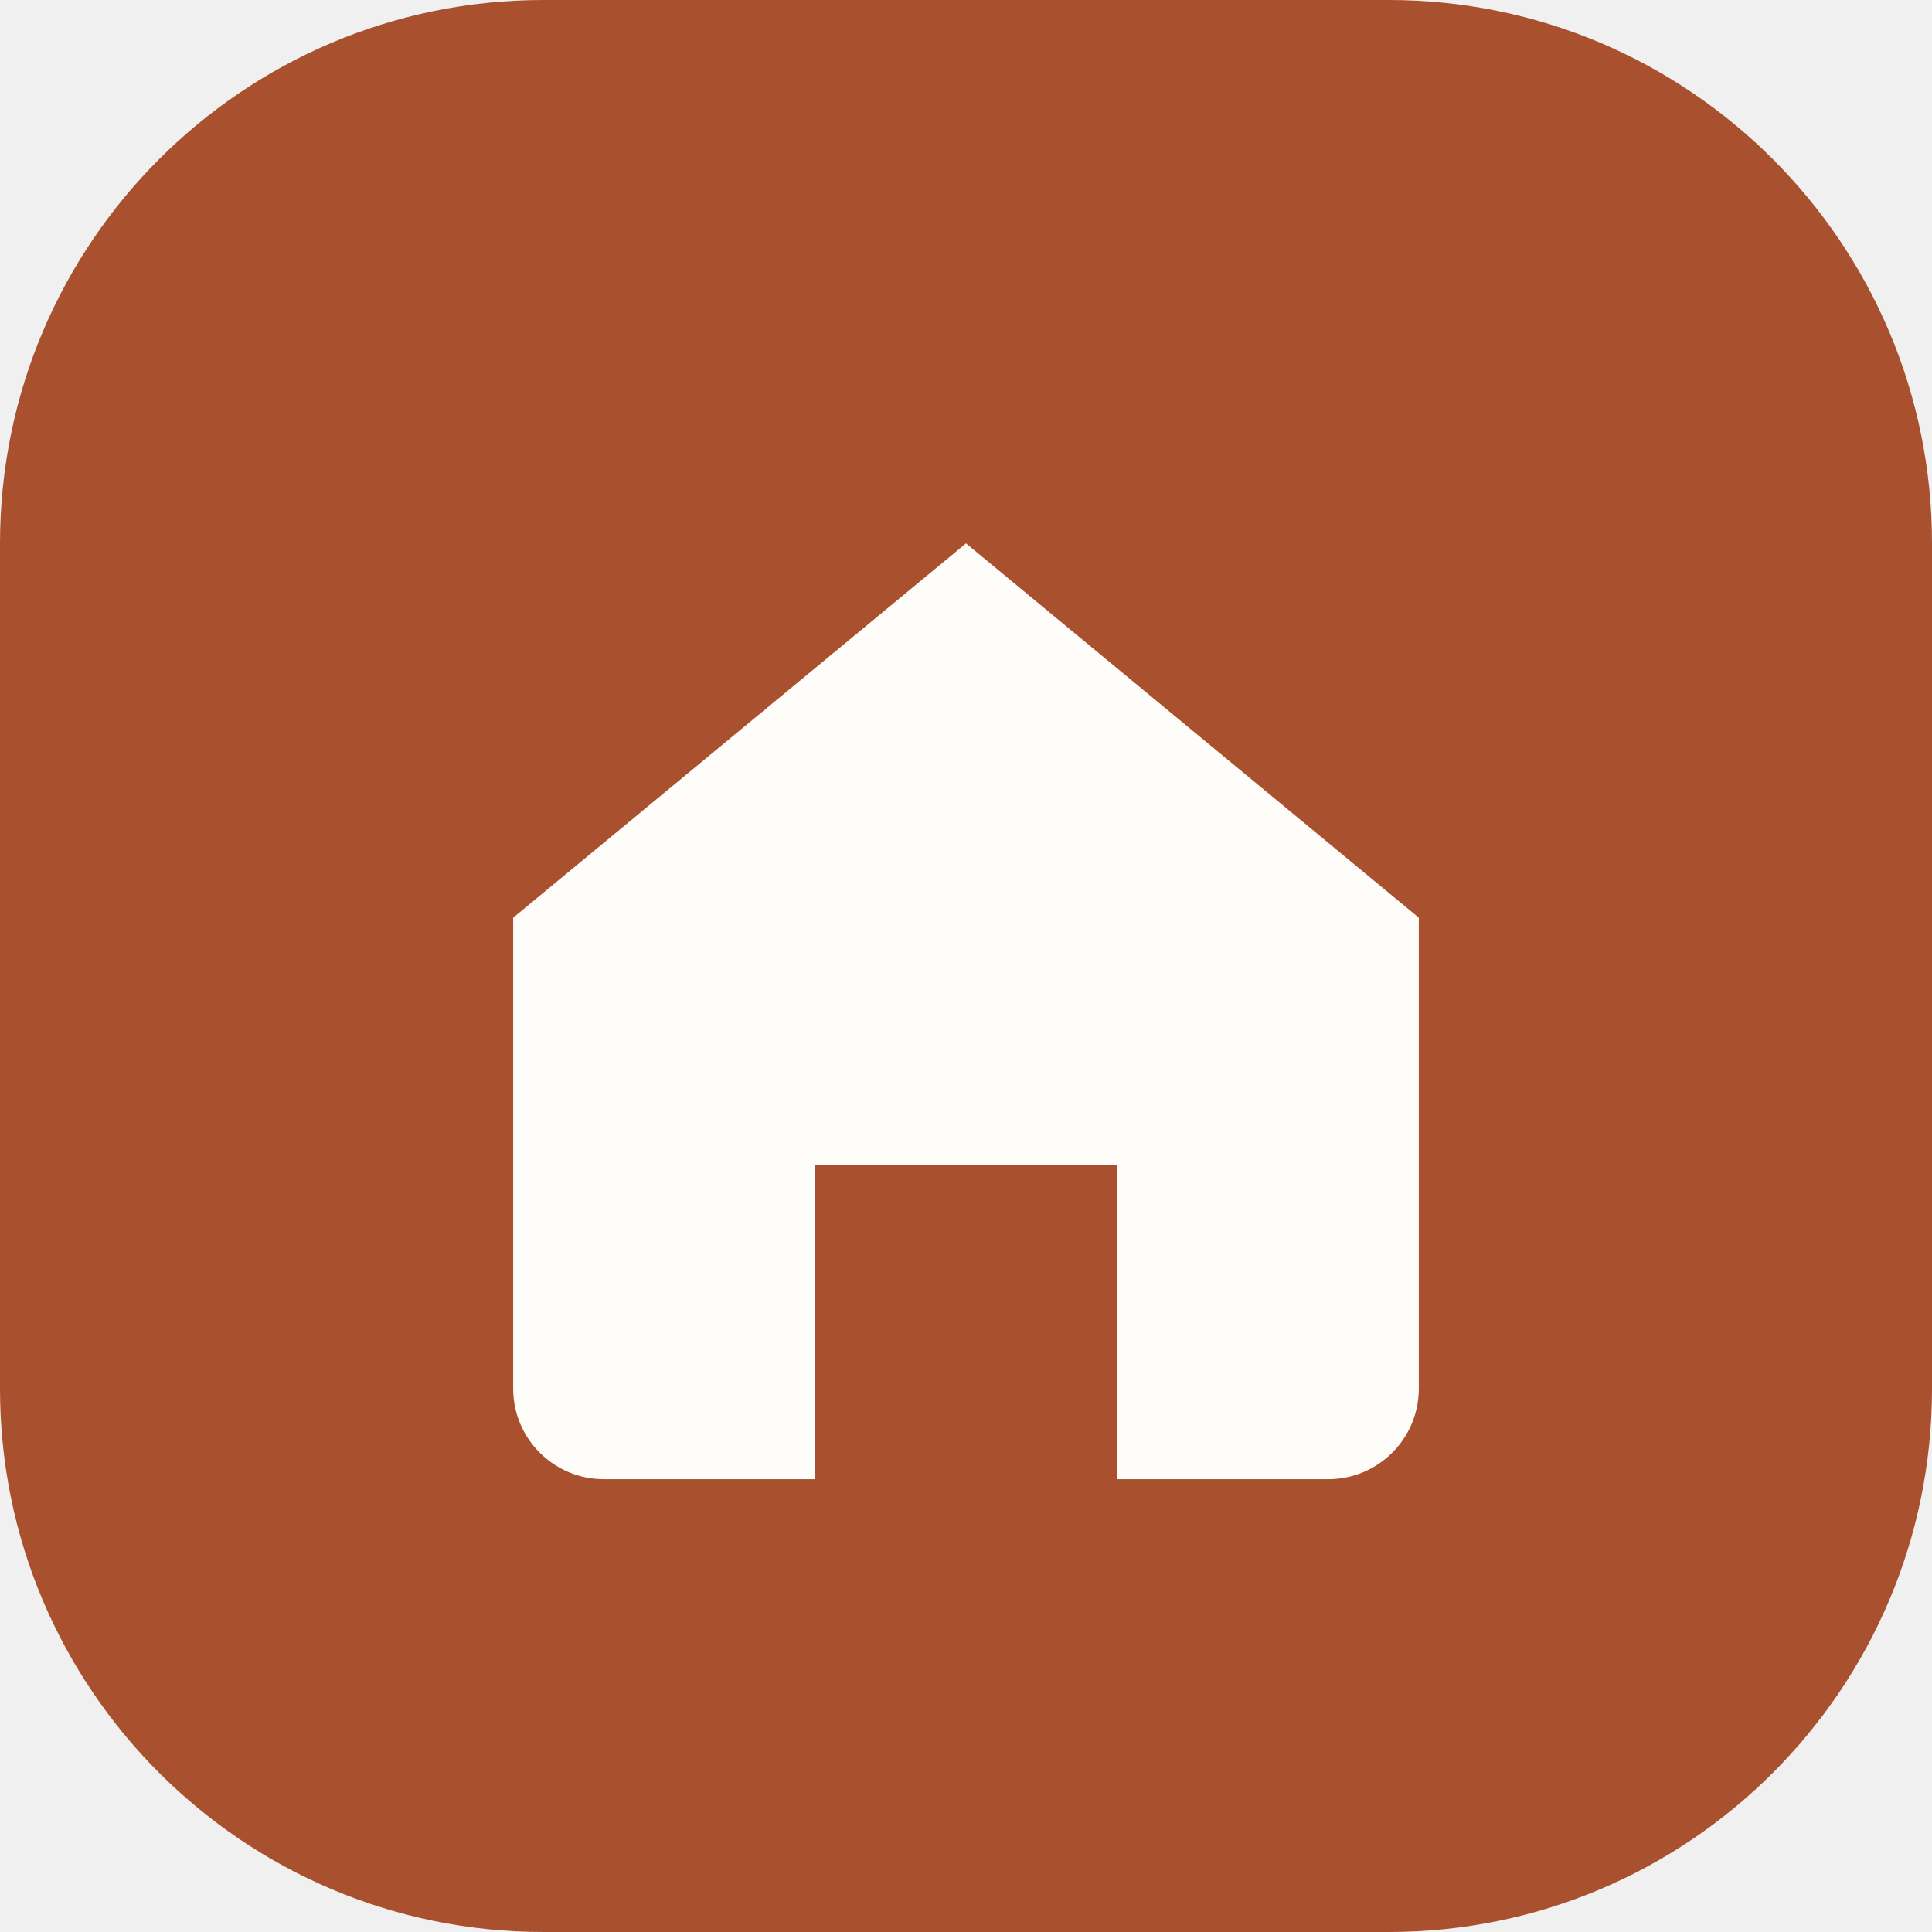
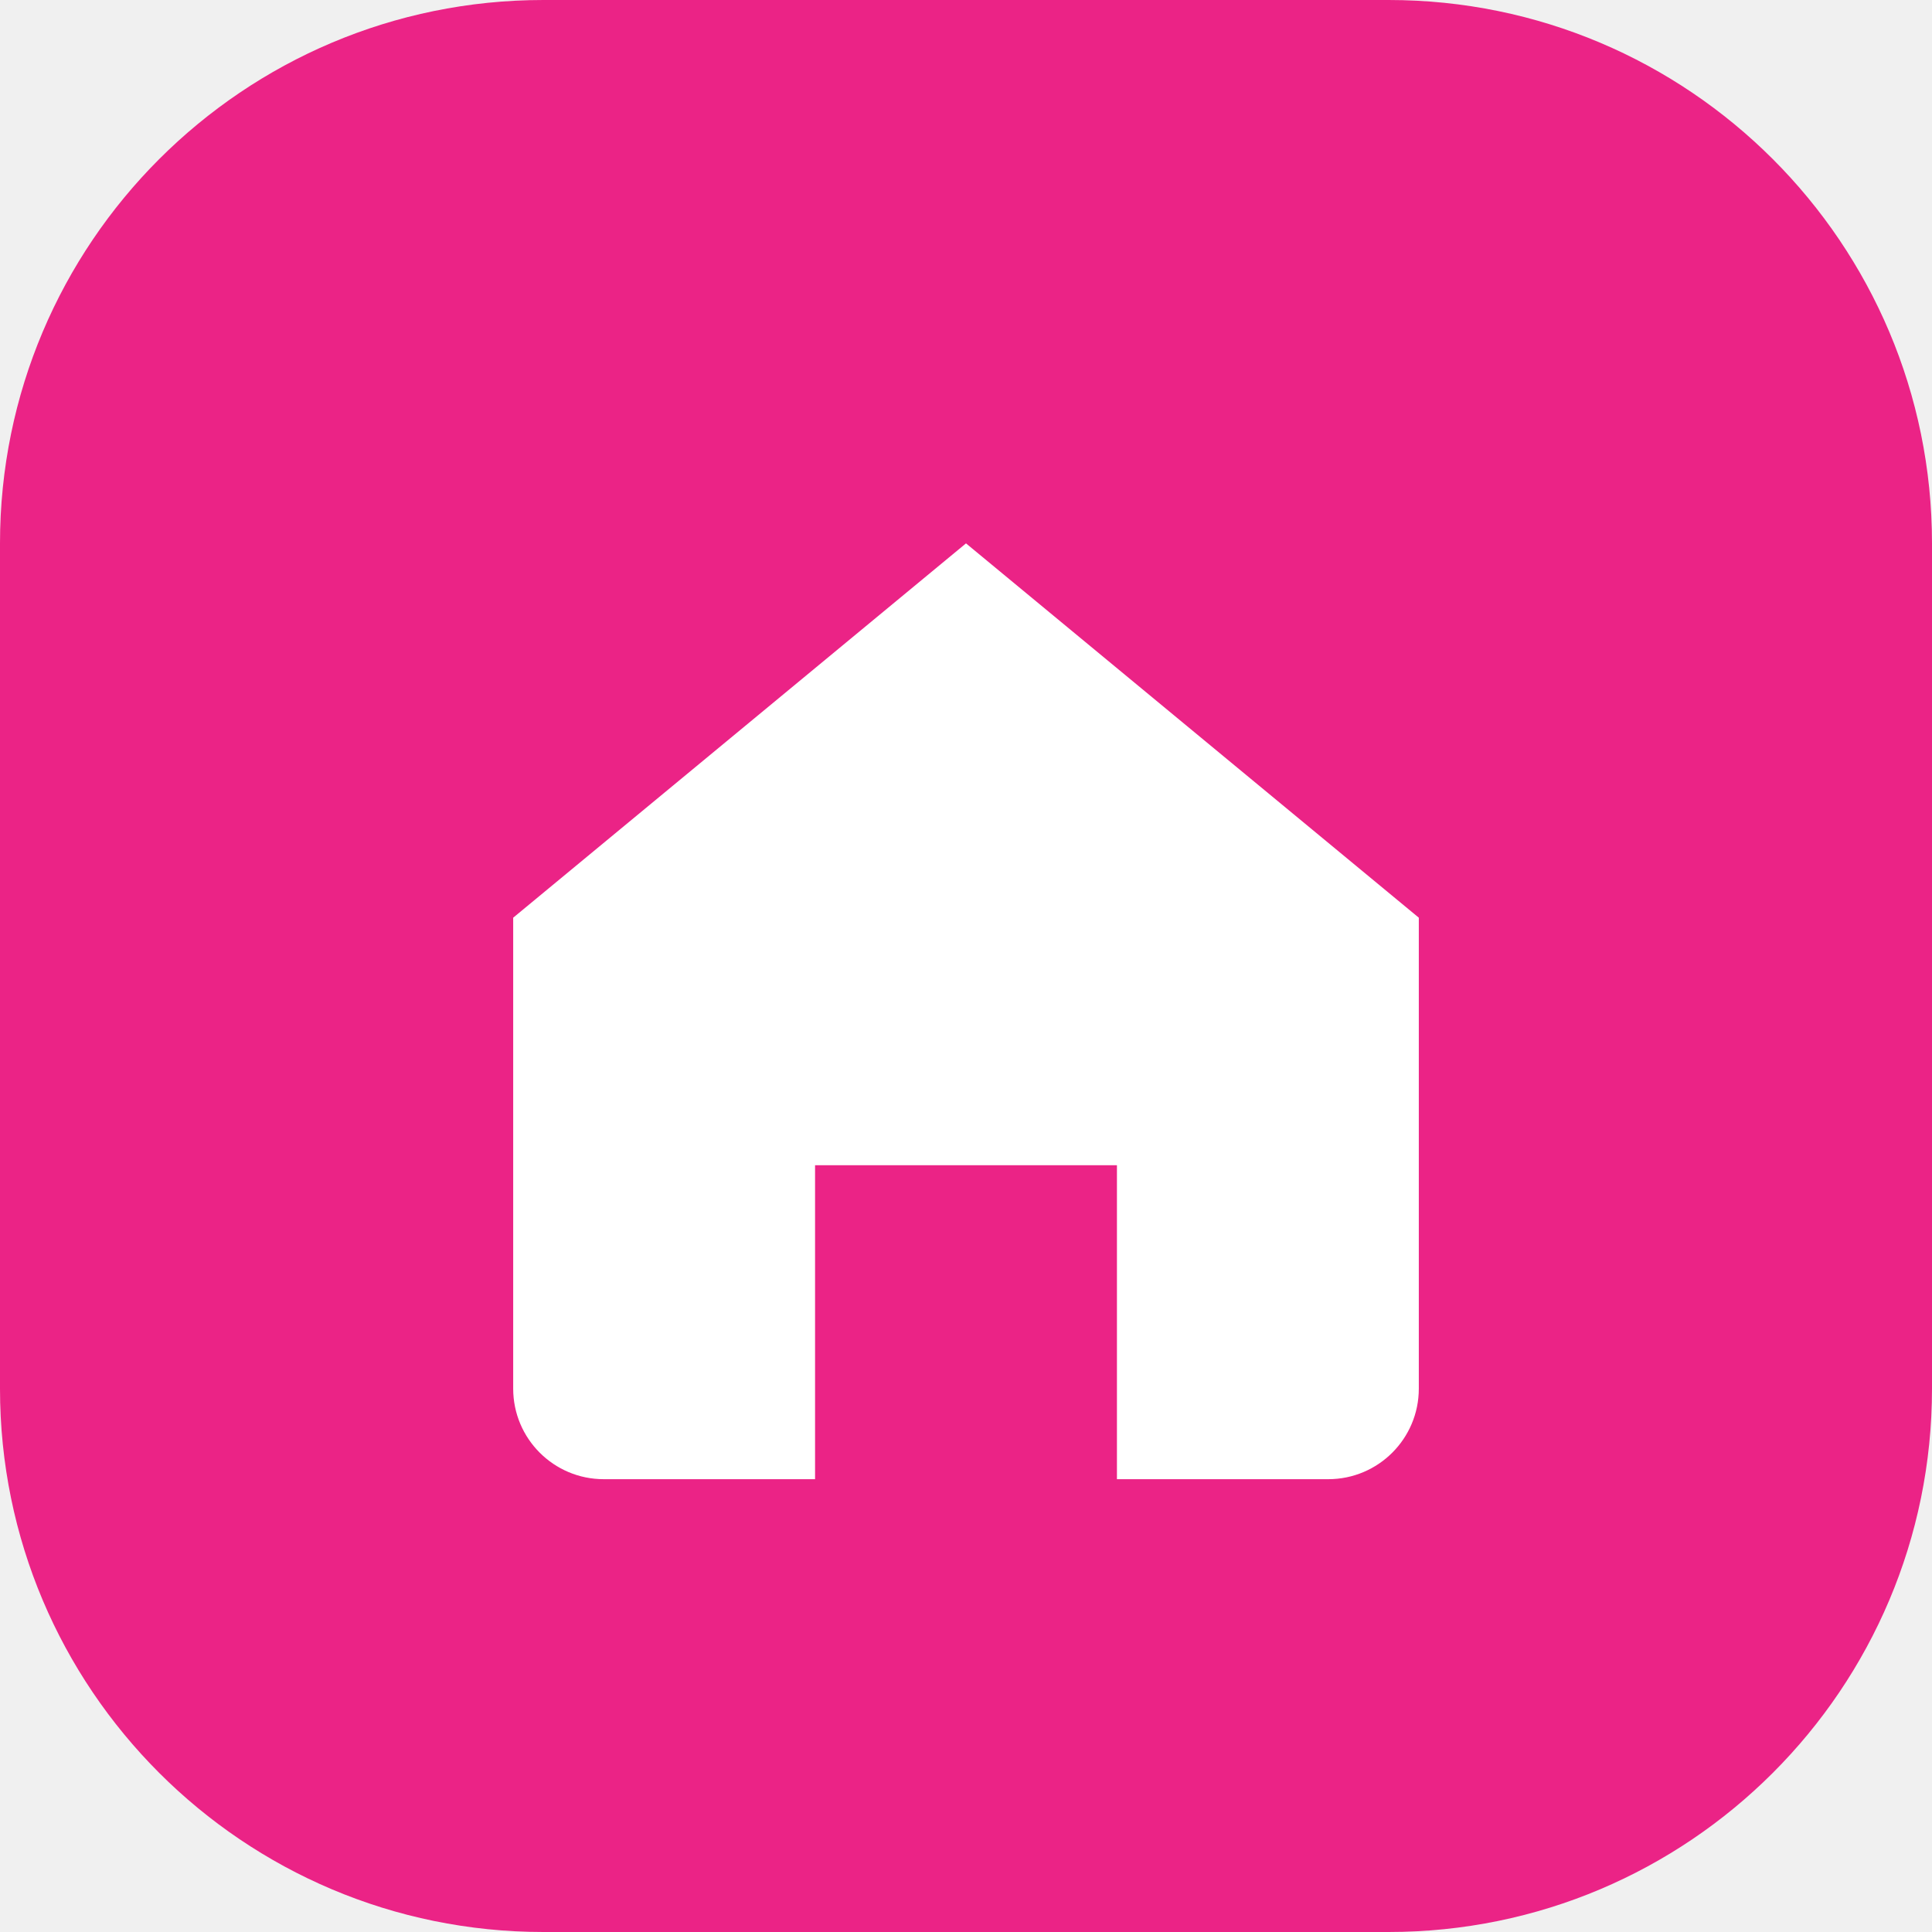
<svg xmlns="http://www.w3.org/2000/svg" viewBox="0 0 32 32" role="img" aria-label="Hogar">
-   <rect width="32" height="32" rx="9" fill="#a9502f" />
-   <path d="M8.5 15.2 16 9l7.5 6.2V23a1.5 1.5 0 0 1-1.5 1.5h-3.5v-5.2h-5v5.2H10A1.5 1.5 0 0 1 8.5 23z" fill="#fffdf9" />
+   <rect width="32" height="32" rx="9" fill="#eb2386" />
+   <path d="M8.5 15.2 16 9l7.5 6.2V23a1.5 1.5 0 0 1-1.5 1.5h-3.5v-5.2h-5v5.2H10A1.5 1.5 0 0 1 8.5 23z" fill="#ffffff" />
</svg>
